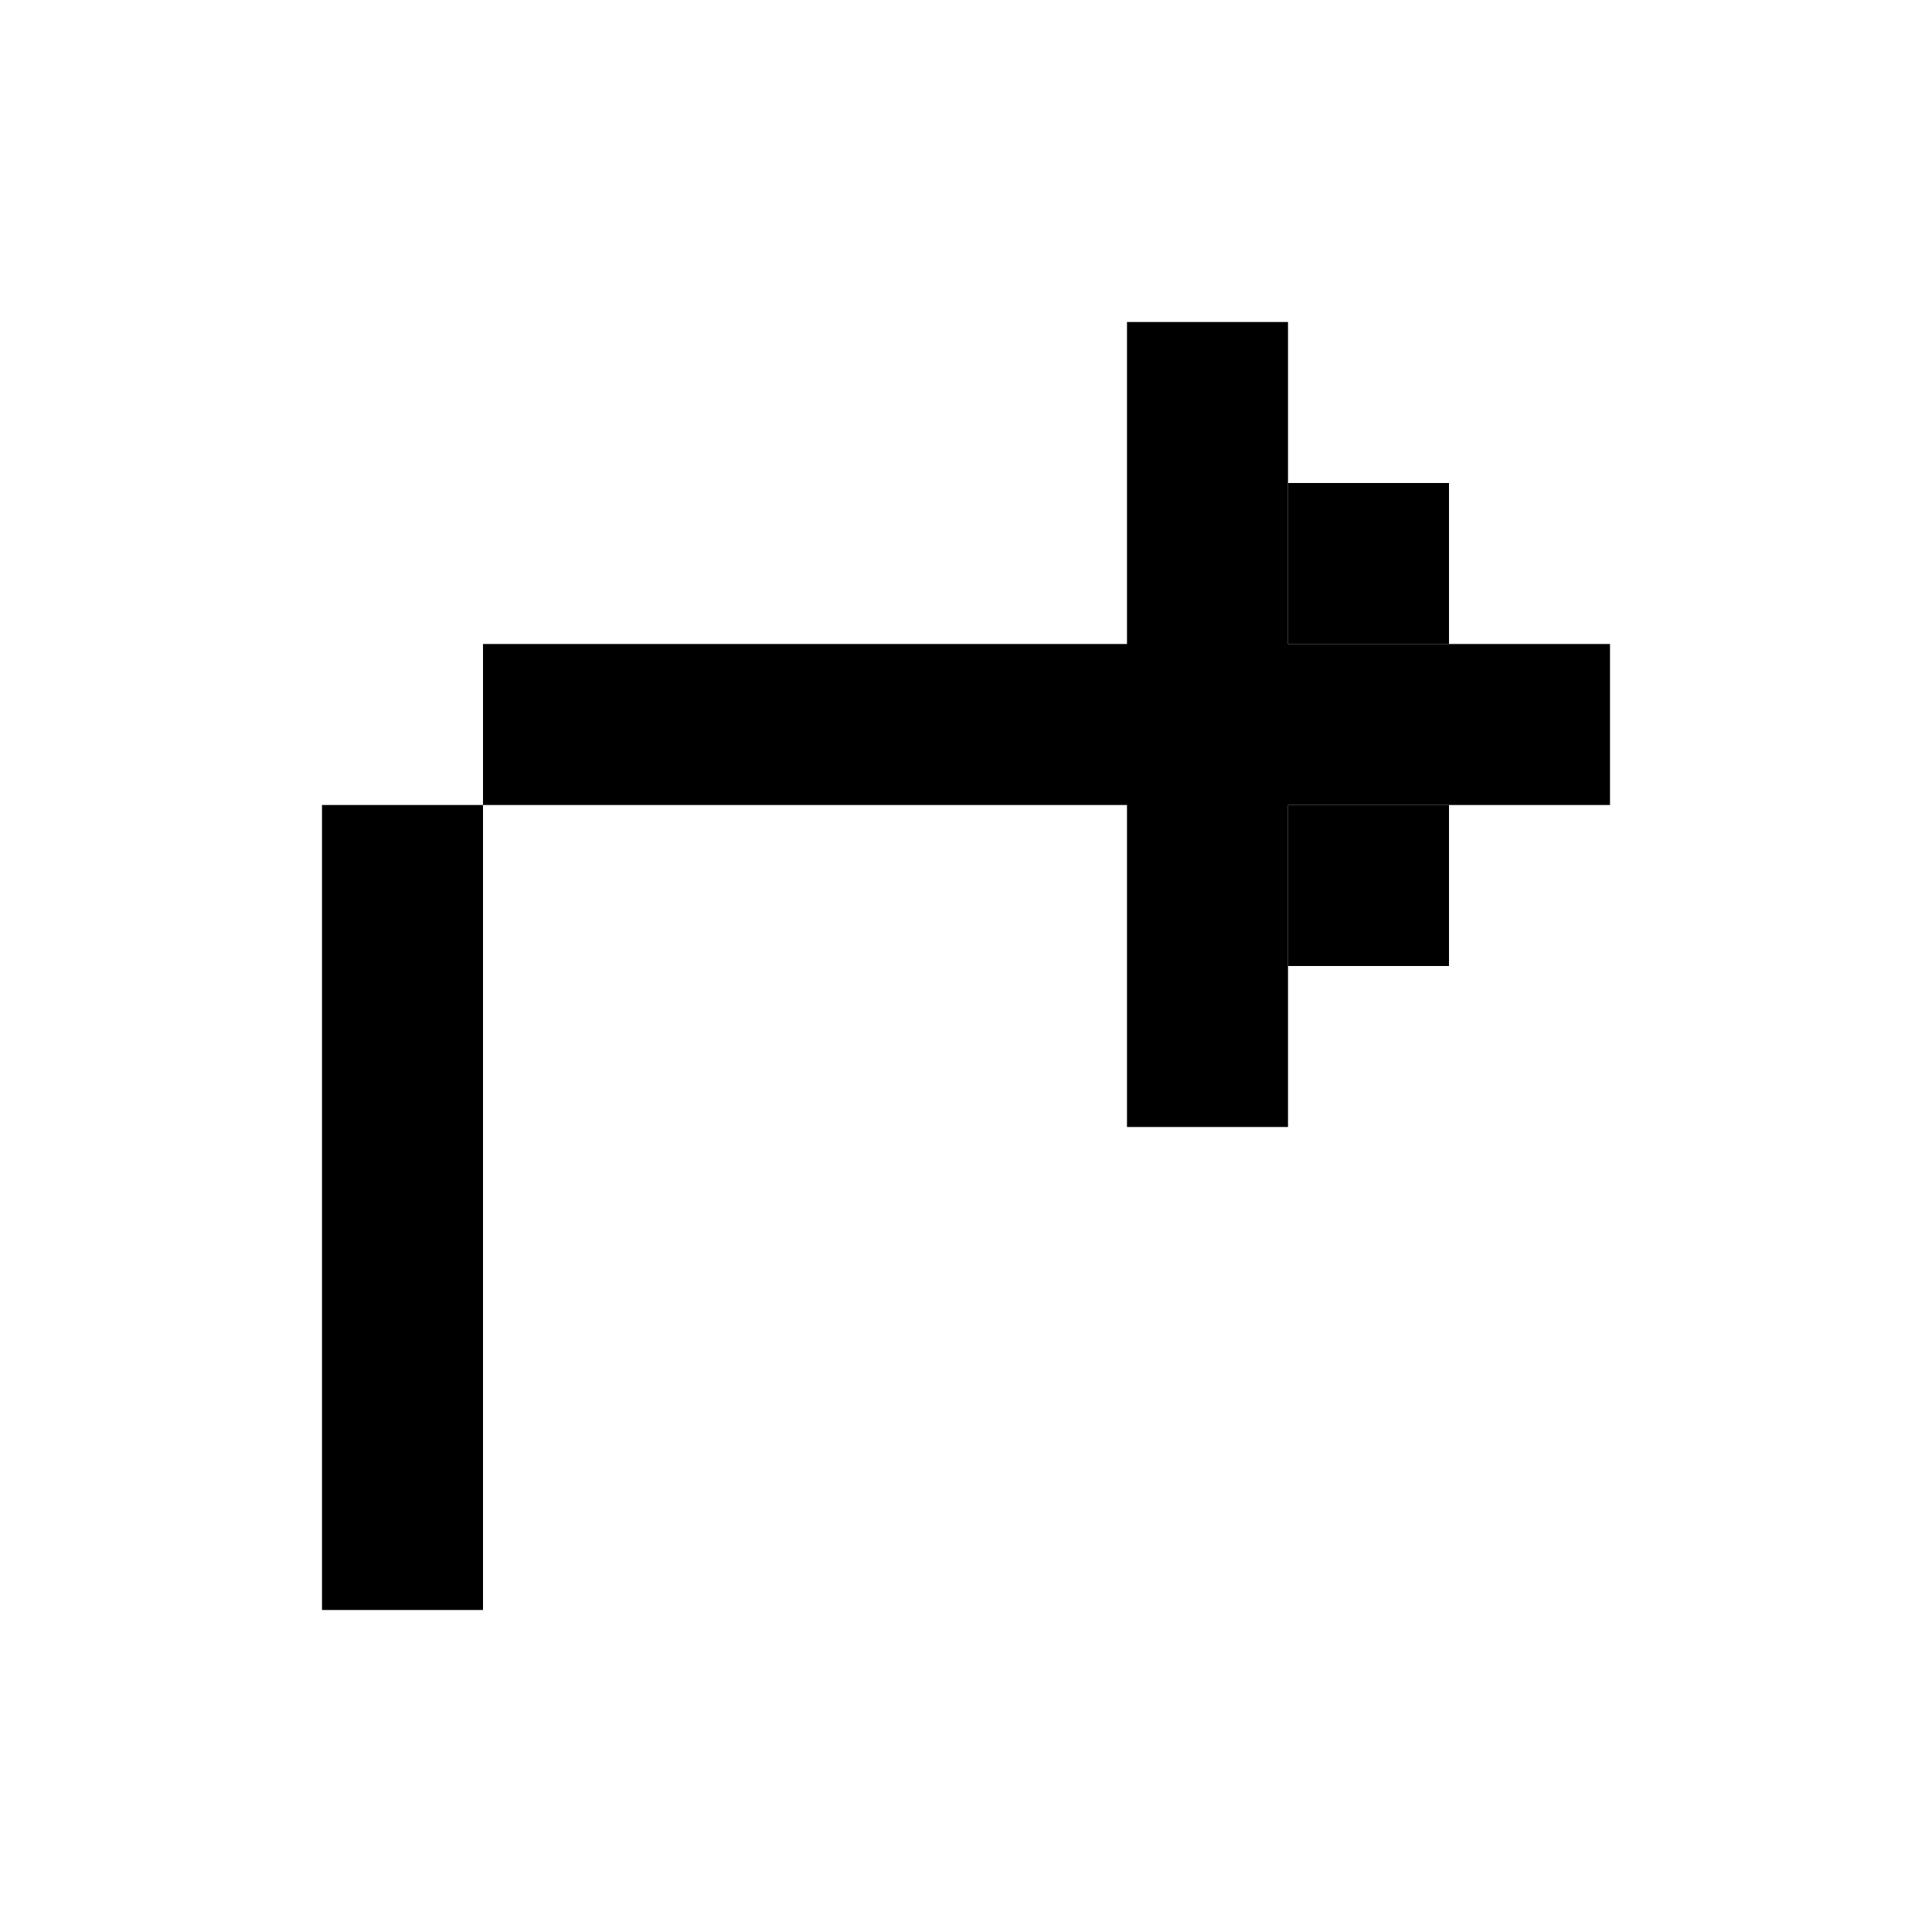
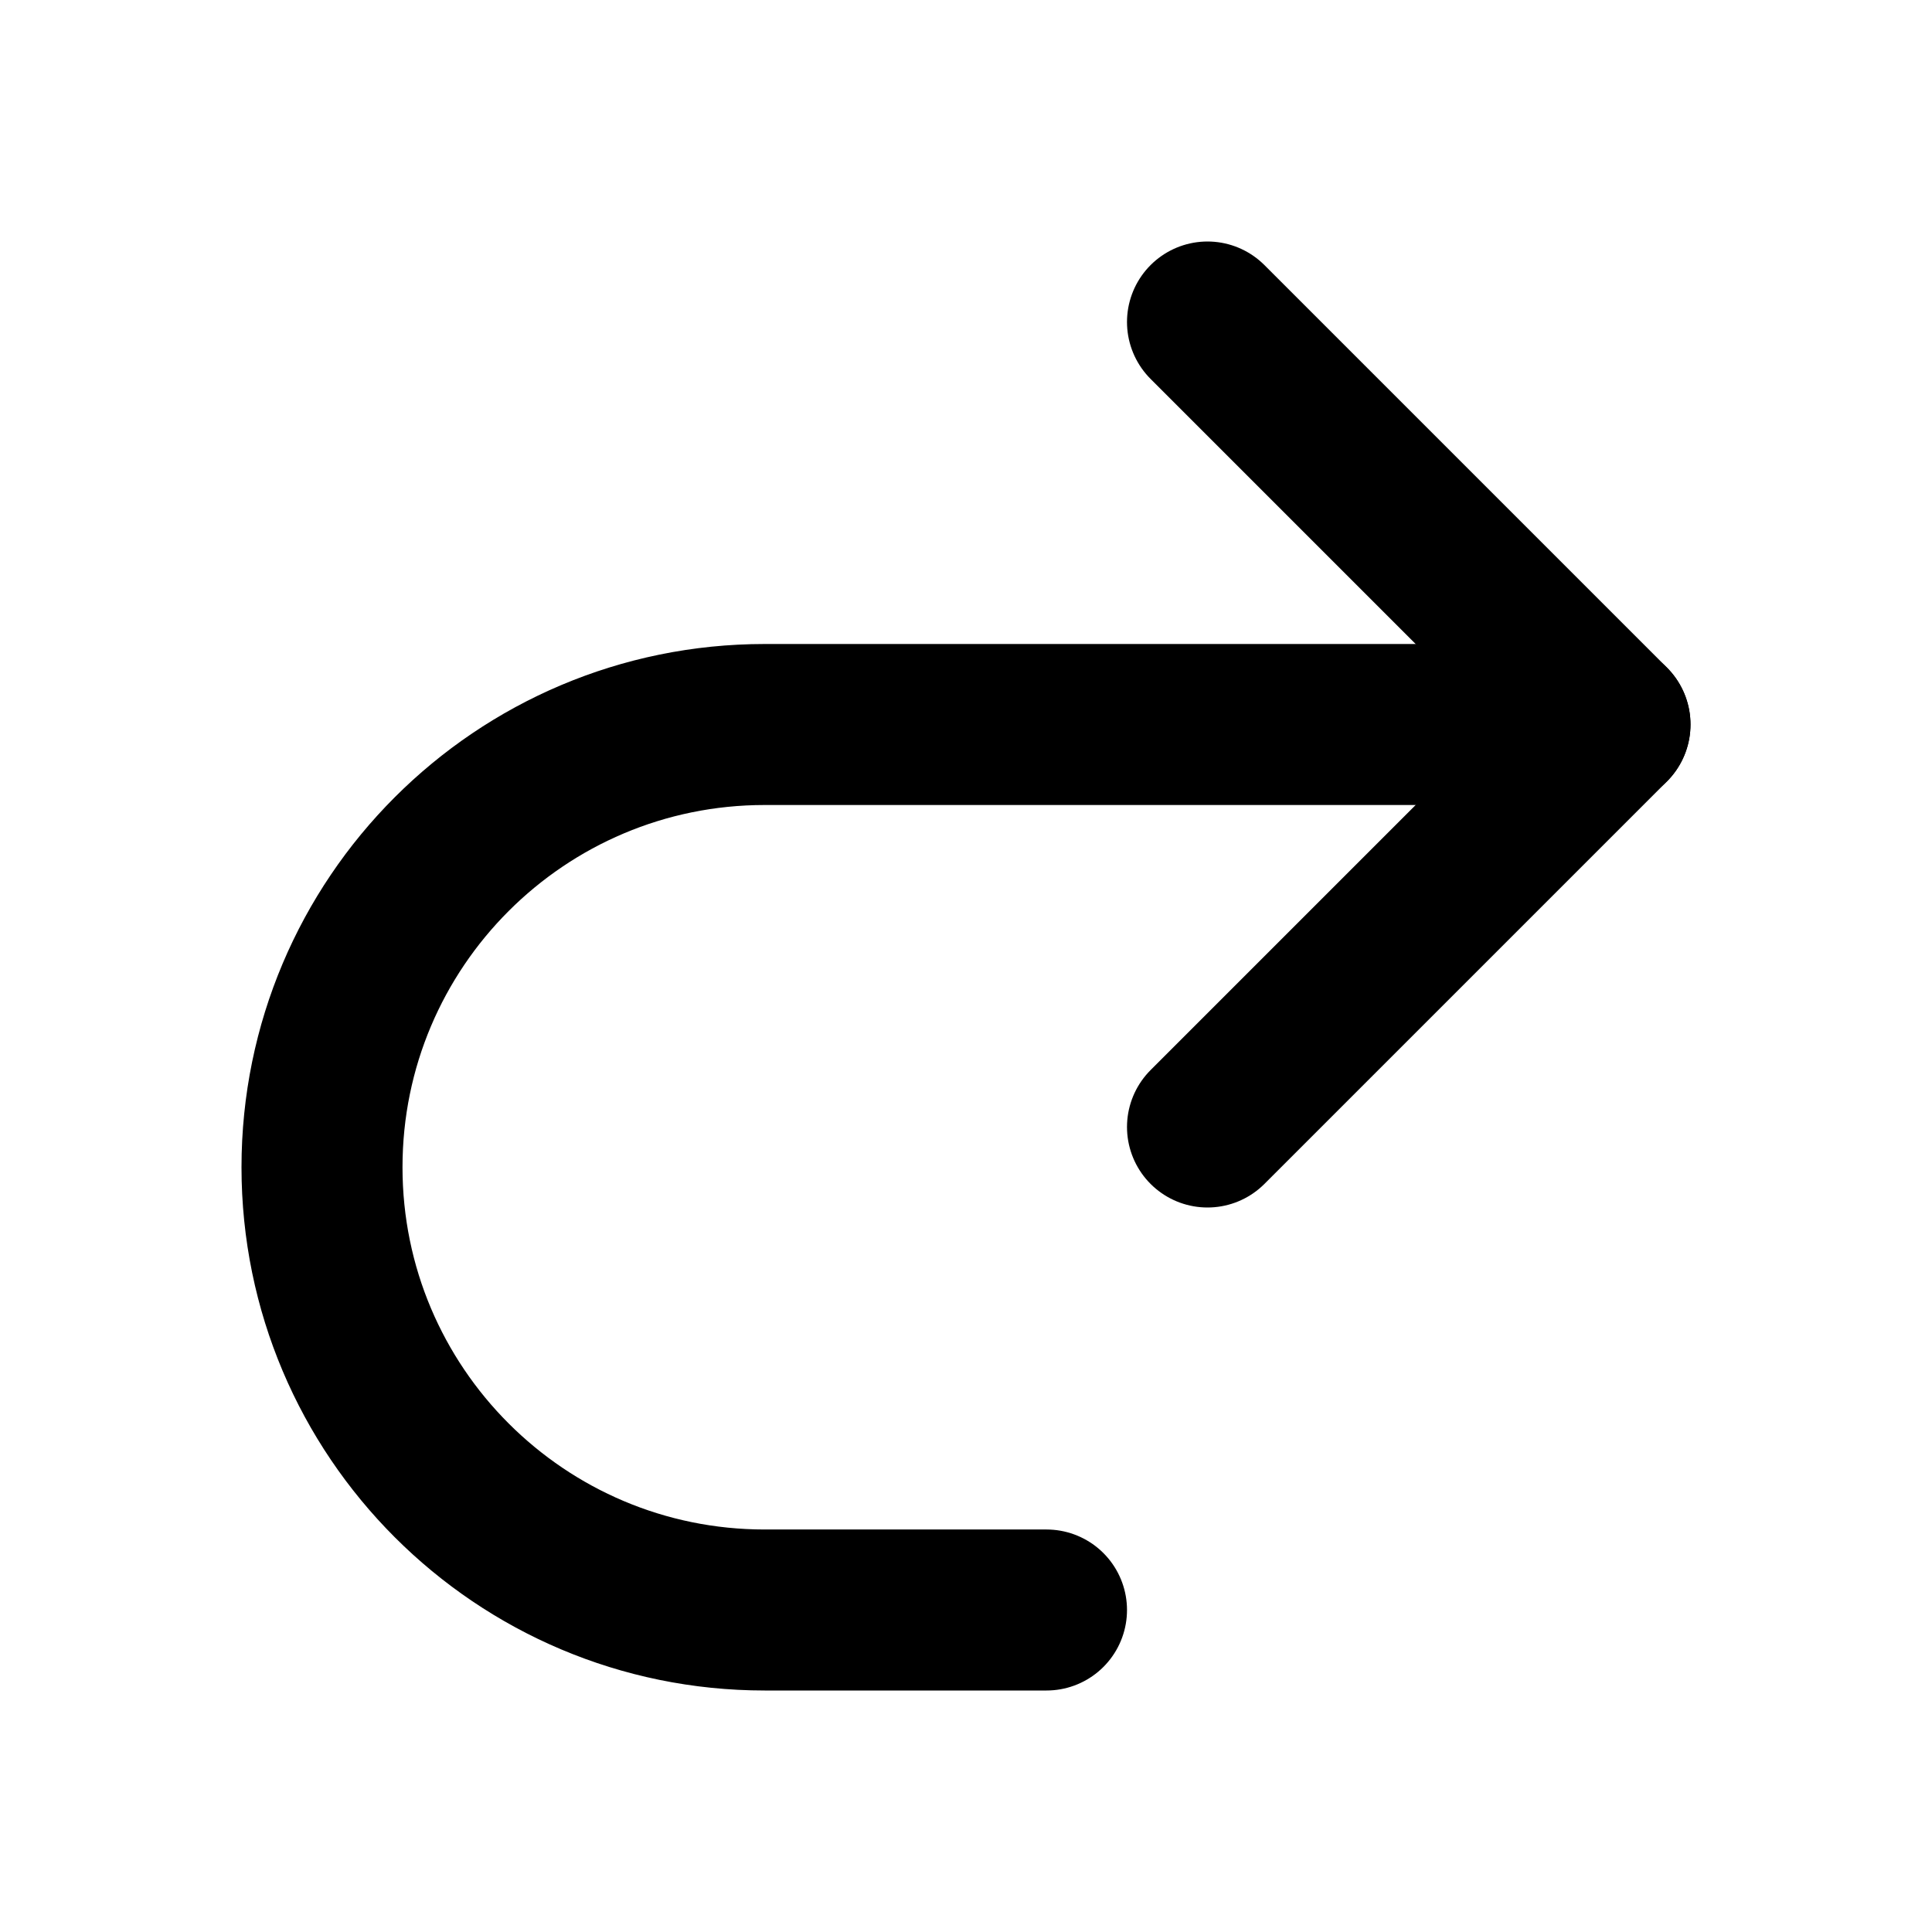
- <svg xmlns="http://www.w3.org/2000/svg" width="24" height="24" viewBox="0 0 24 24" fill="none">
-   <rect x="6" y="8" width="14" height="2" fill="black" />
-   <rect x="4" y="10" width="2" height="10" fill="black" />
-   <rect x="16" y="14" width="2" height="2" transform="rotate(180 16 14)" fill="black" />
-   <rect x="18" y="12" width="2" height="2" transform="rotate(180 18 12)" fill="black" />
-   <rect x="18" y="8" width="2" height="2" transform="rotate(180 18 8)" fill="black" />
-   <rect x="16" y="12" width="2" height="8" transform="rotate(180 16 12)" fill="black" />
+ <svg xmlns="http://www.w3.org/2000/svg" width="24" height="24" viewBox="0 0 24 24">
+   <g fill="none" stroke="currentColor" stroke-linecap="round" stroke-linejoin="round" stroke-width="2">
+     <path d="m15 14l5-5l-5-5" />
+     <path d="M20 9H9.5A5.5 5.5 0 0 0 4 14.5A5.5 5.5 0 0 0 9.5 20H13" />
+   </g>
</svg>
